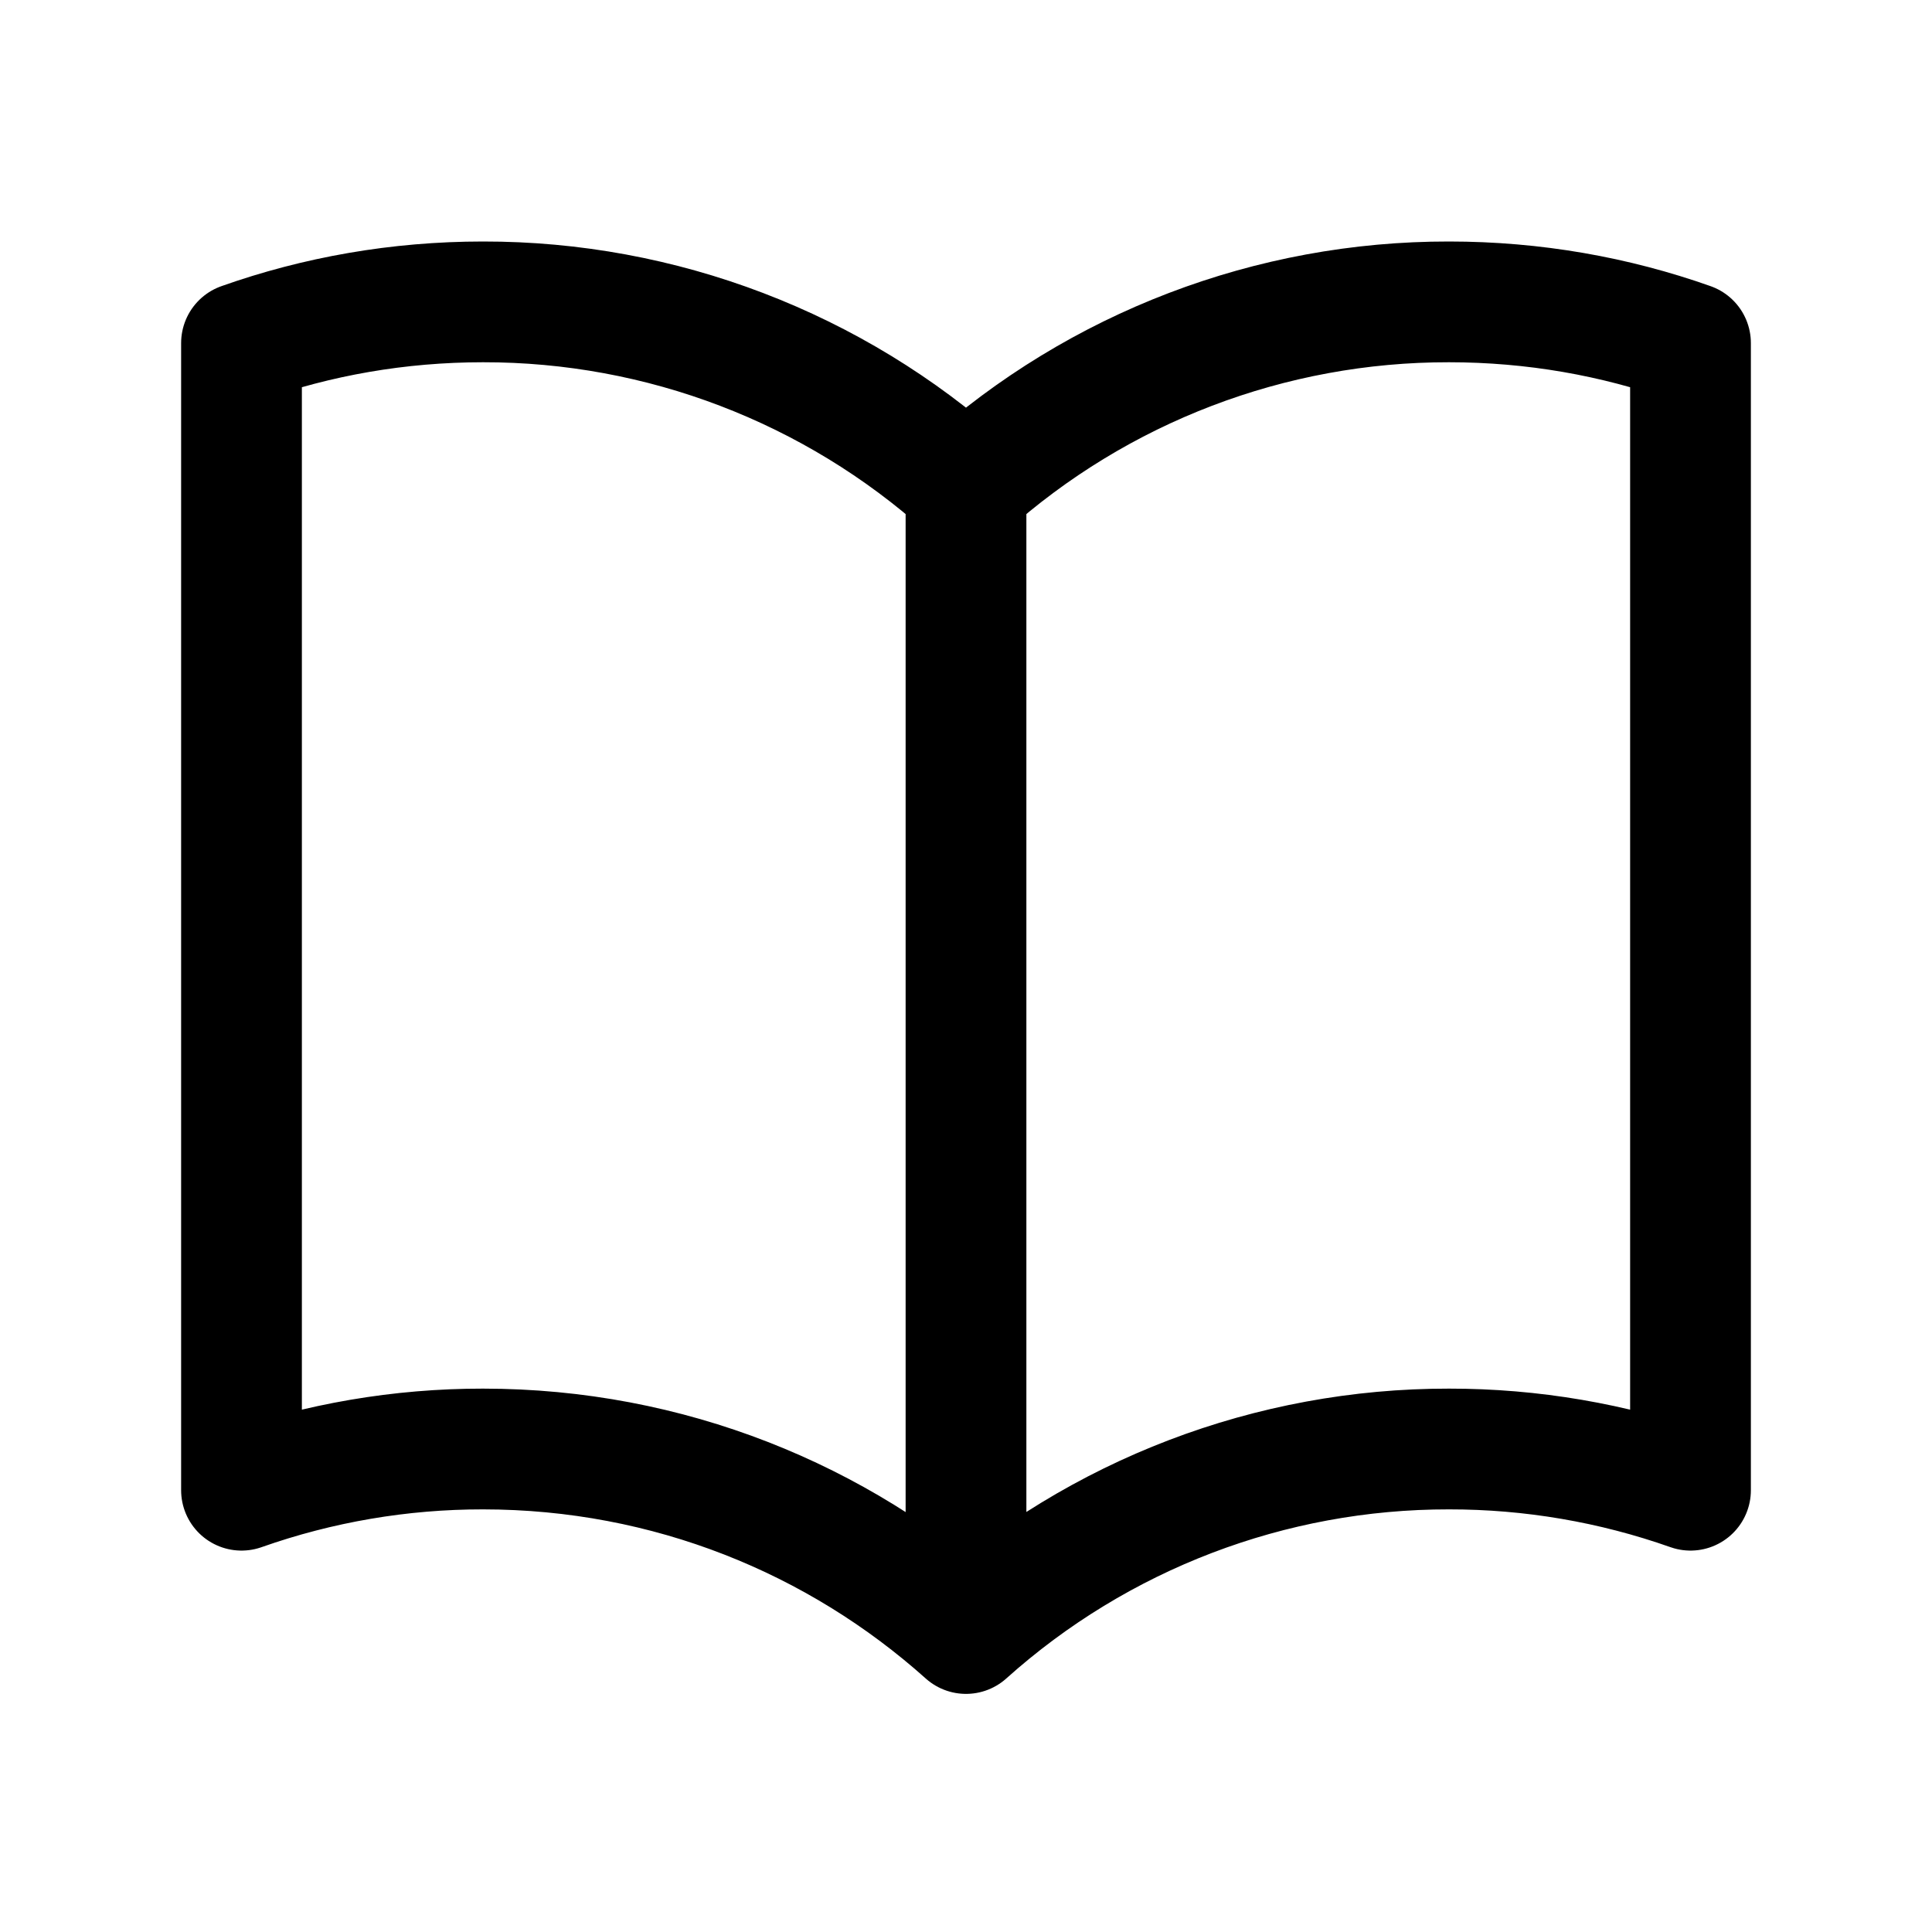
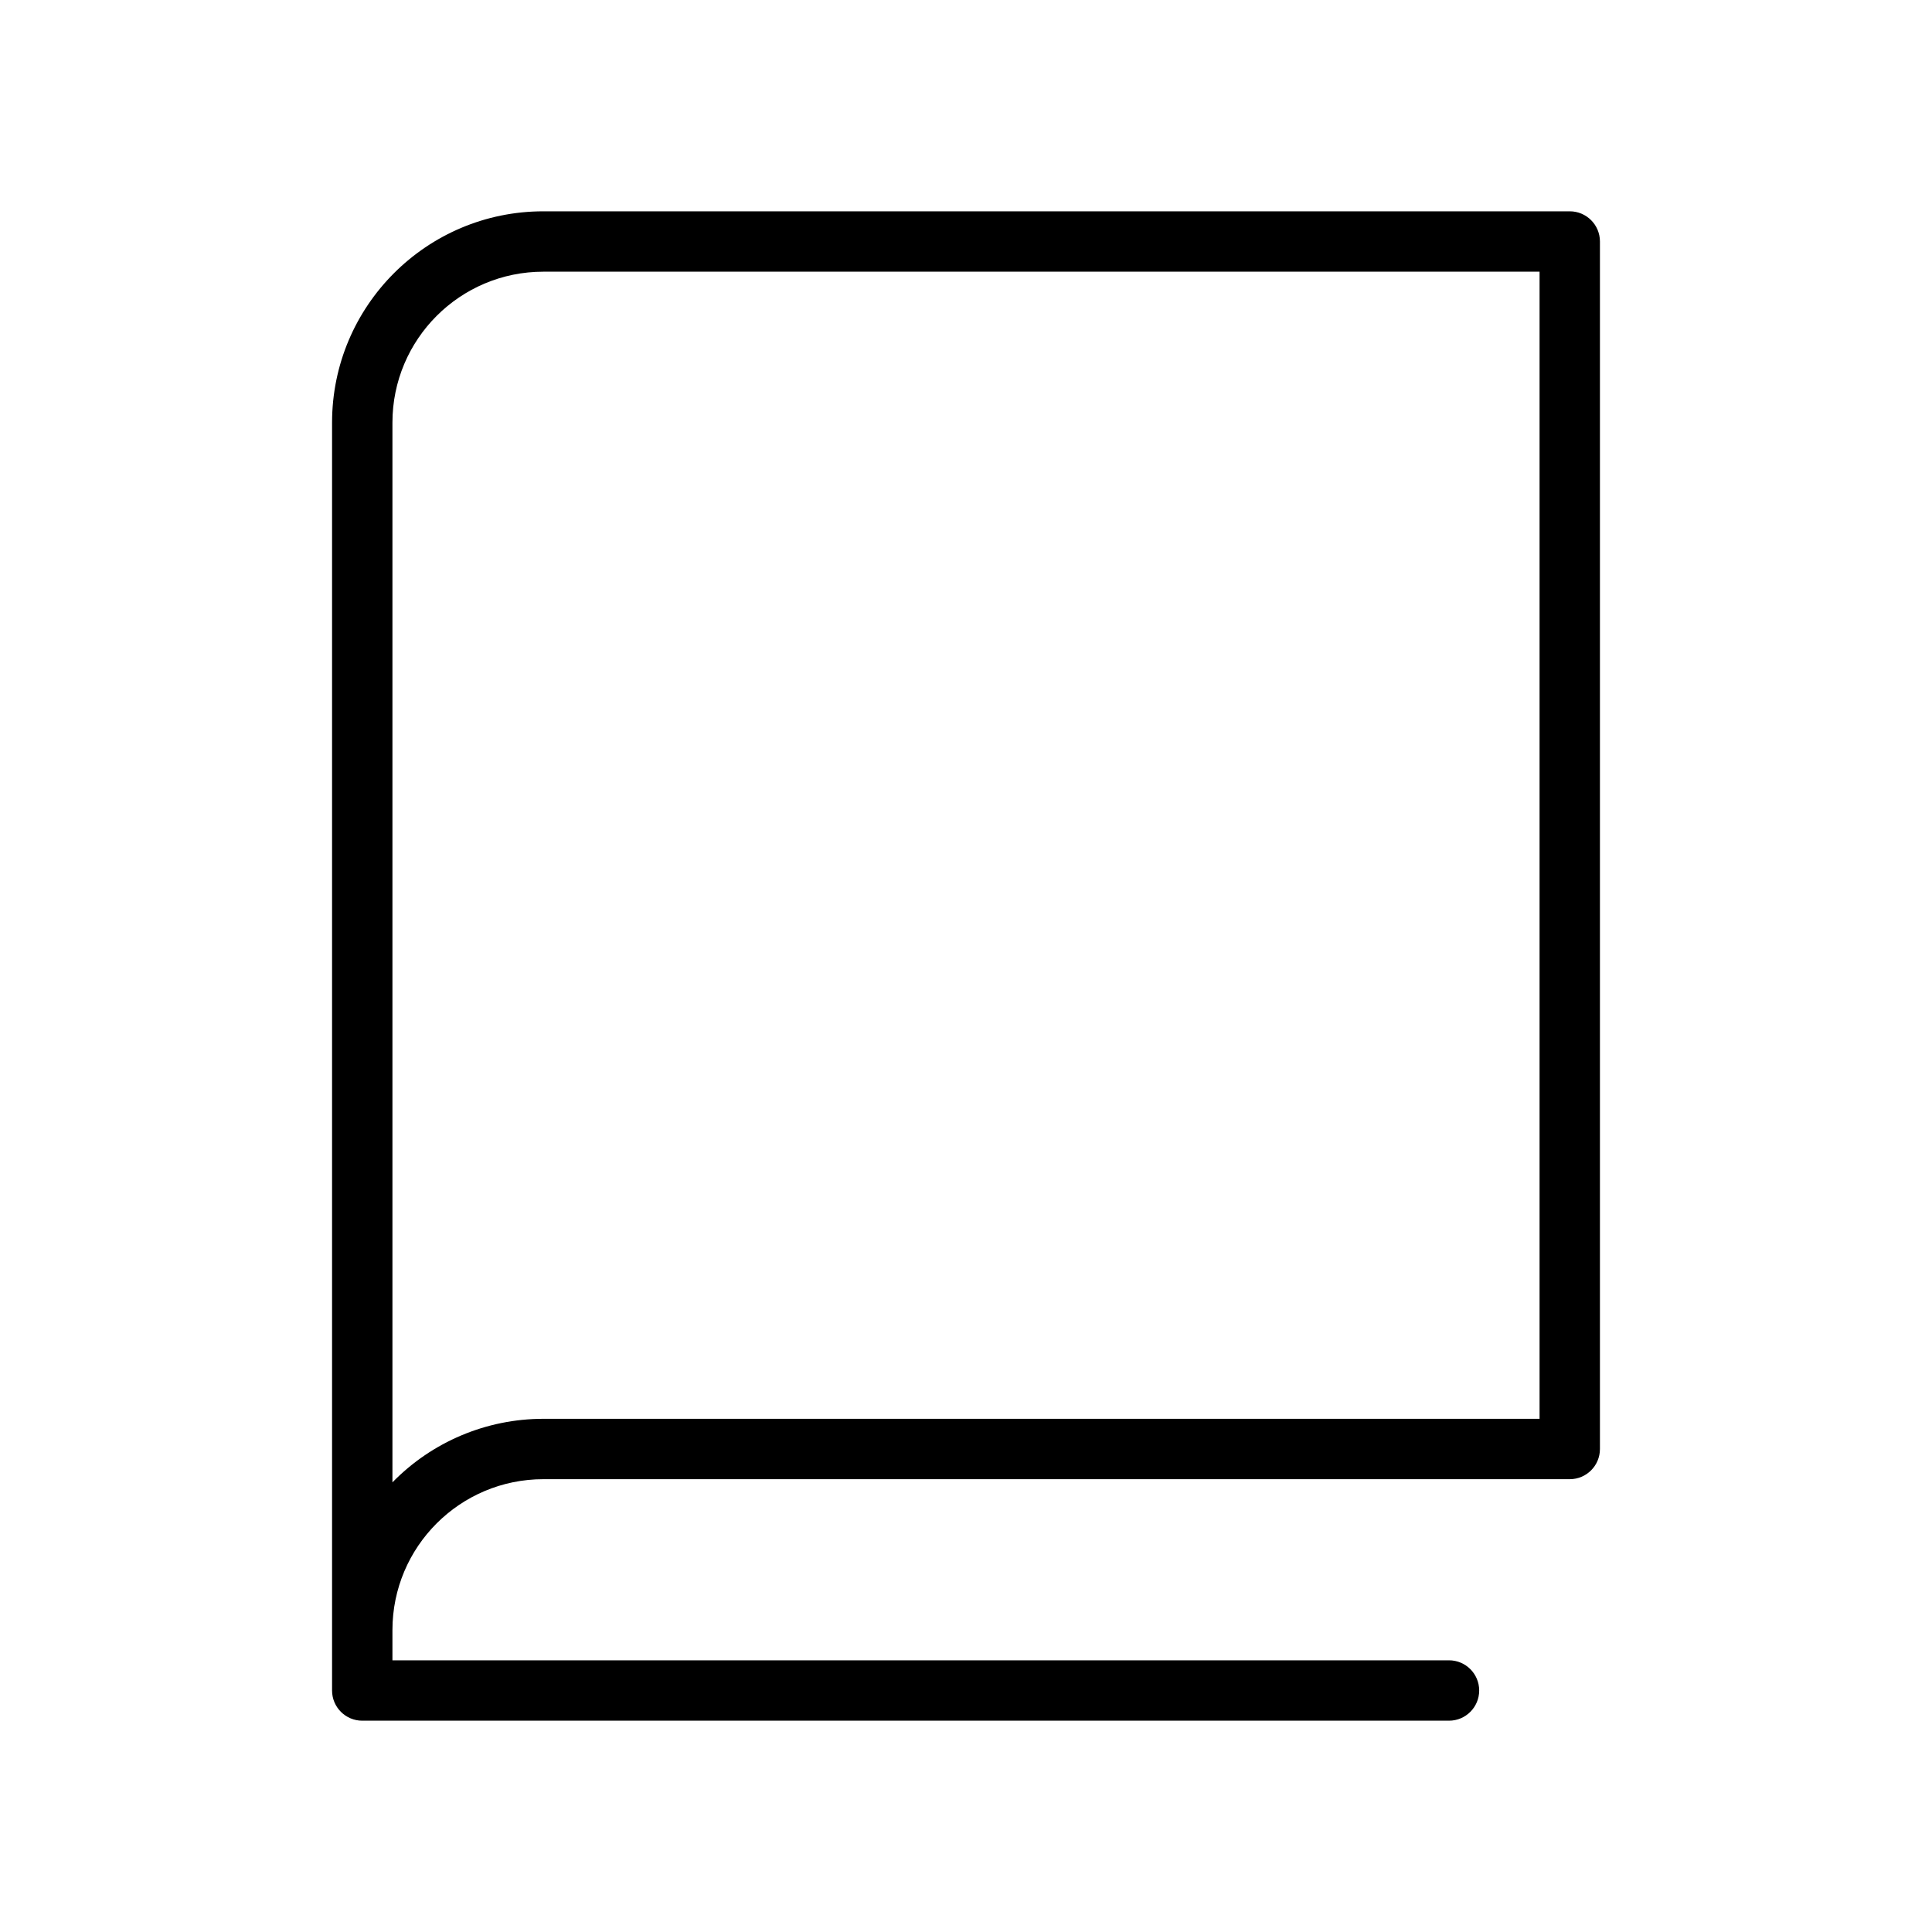
- <svg xmlns="http://www.w3.org/2000/svg" fill="none" viewBox="0 0 24 24" stroke-width="1.5" stroke="currentColor" aria-hidden="true" data-slot="icon">
-   <path stroke-linecap="round" stroke-linejoin="round" d="M12 6.042A8.967 8.967 0 0 0 6 3.75c-1.052 0-2.062.18-3 .512v14.25A8.987 8.987 0 0 1 6 18c2.305 0 4.408.867 6 2.292m0-14.25a8.966 8.966 0 0 1 6-2.292c1.052 0 2.062.18 3 .512v14.25A8.987 8.987 0 0 0 18 18a8.967 8.967 0 0 0-6 2.292m0-14.25v14.25" />
+ <svg xmlns="http://www.w3.org/2000/svg" viewBox="0 0 256 256" fill="currentColor">
+   <path d="M208,28H72A28,28,0,0,0,44,56V224a4,4,0,0,0,4,4H192a4,4,0,0,0,0-8H52v-4a20,20,0,0,1,20-20H208a4,4,0,0,0,4-4V32A4,4,0,0,0,208,28Zm-4,160H72a27.94,27.94,0,0,0-20,8.42V56A20,20,0,0,1,72,36H204Z" />
</svg>
